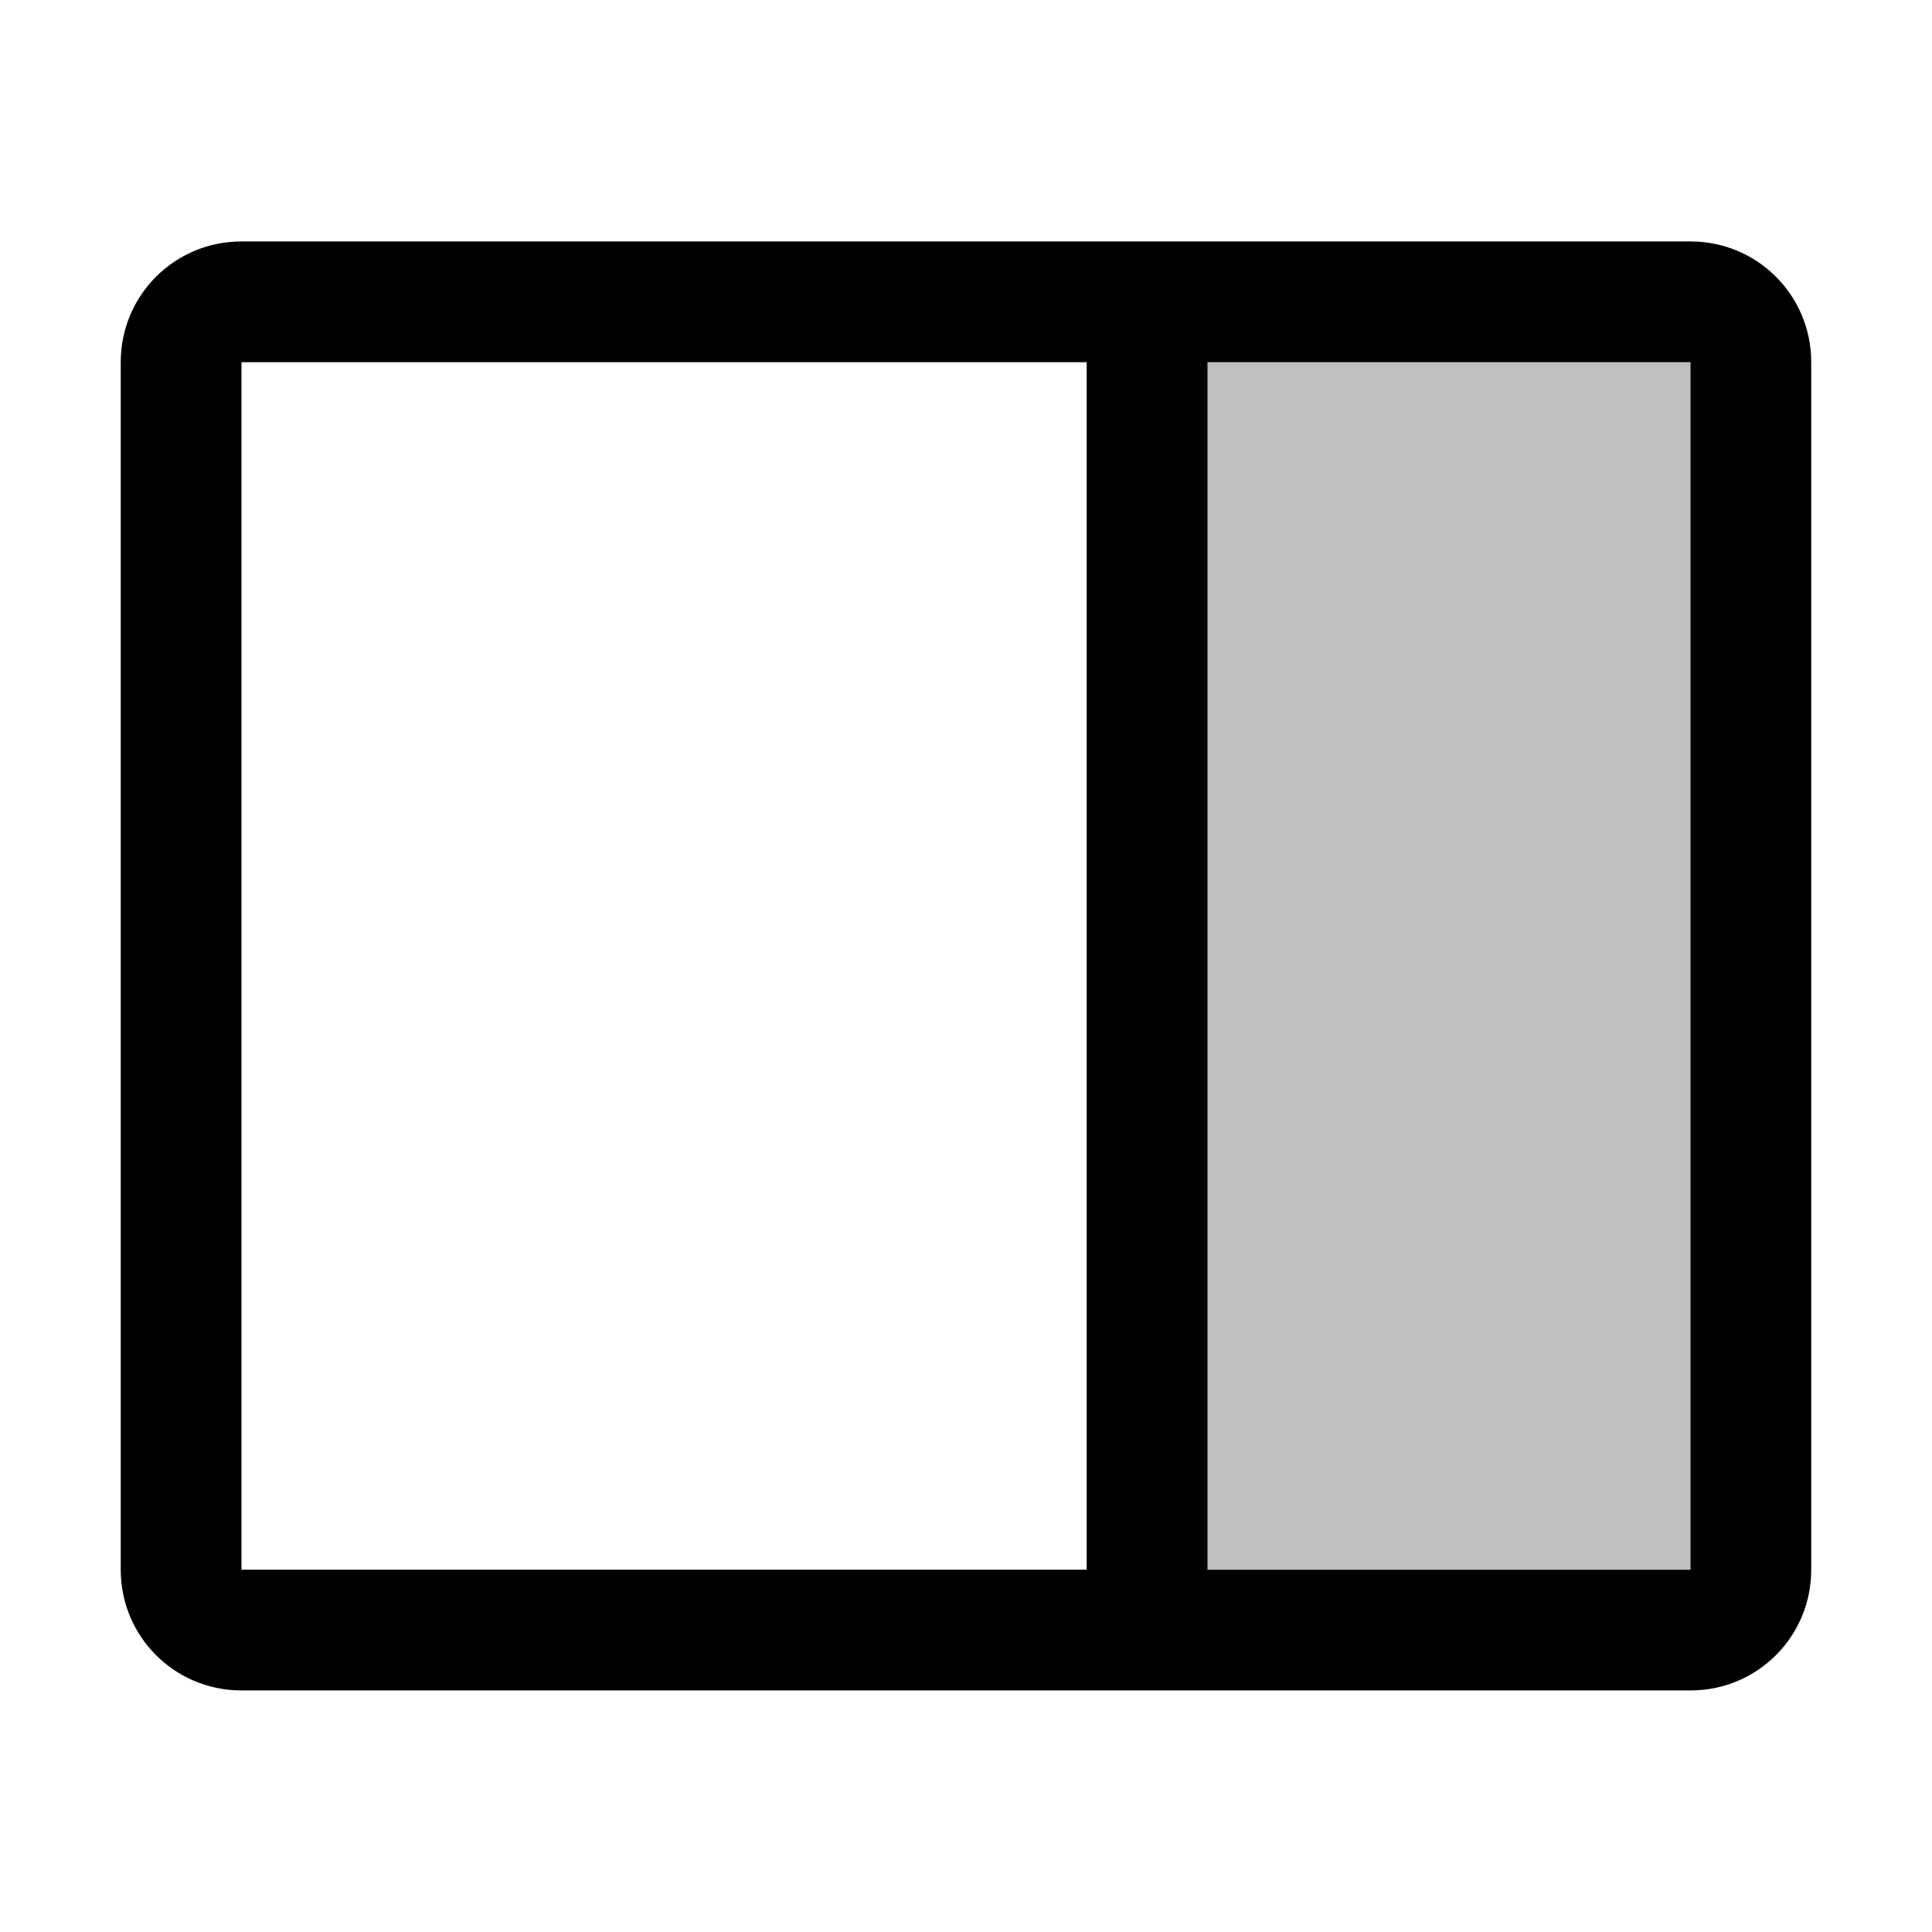
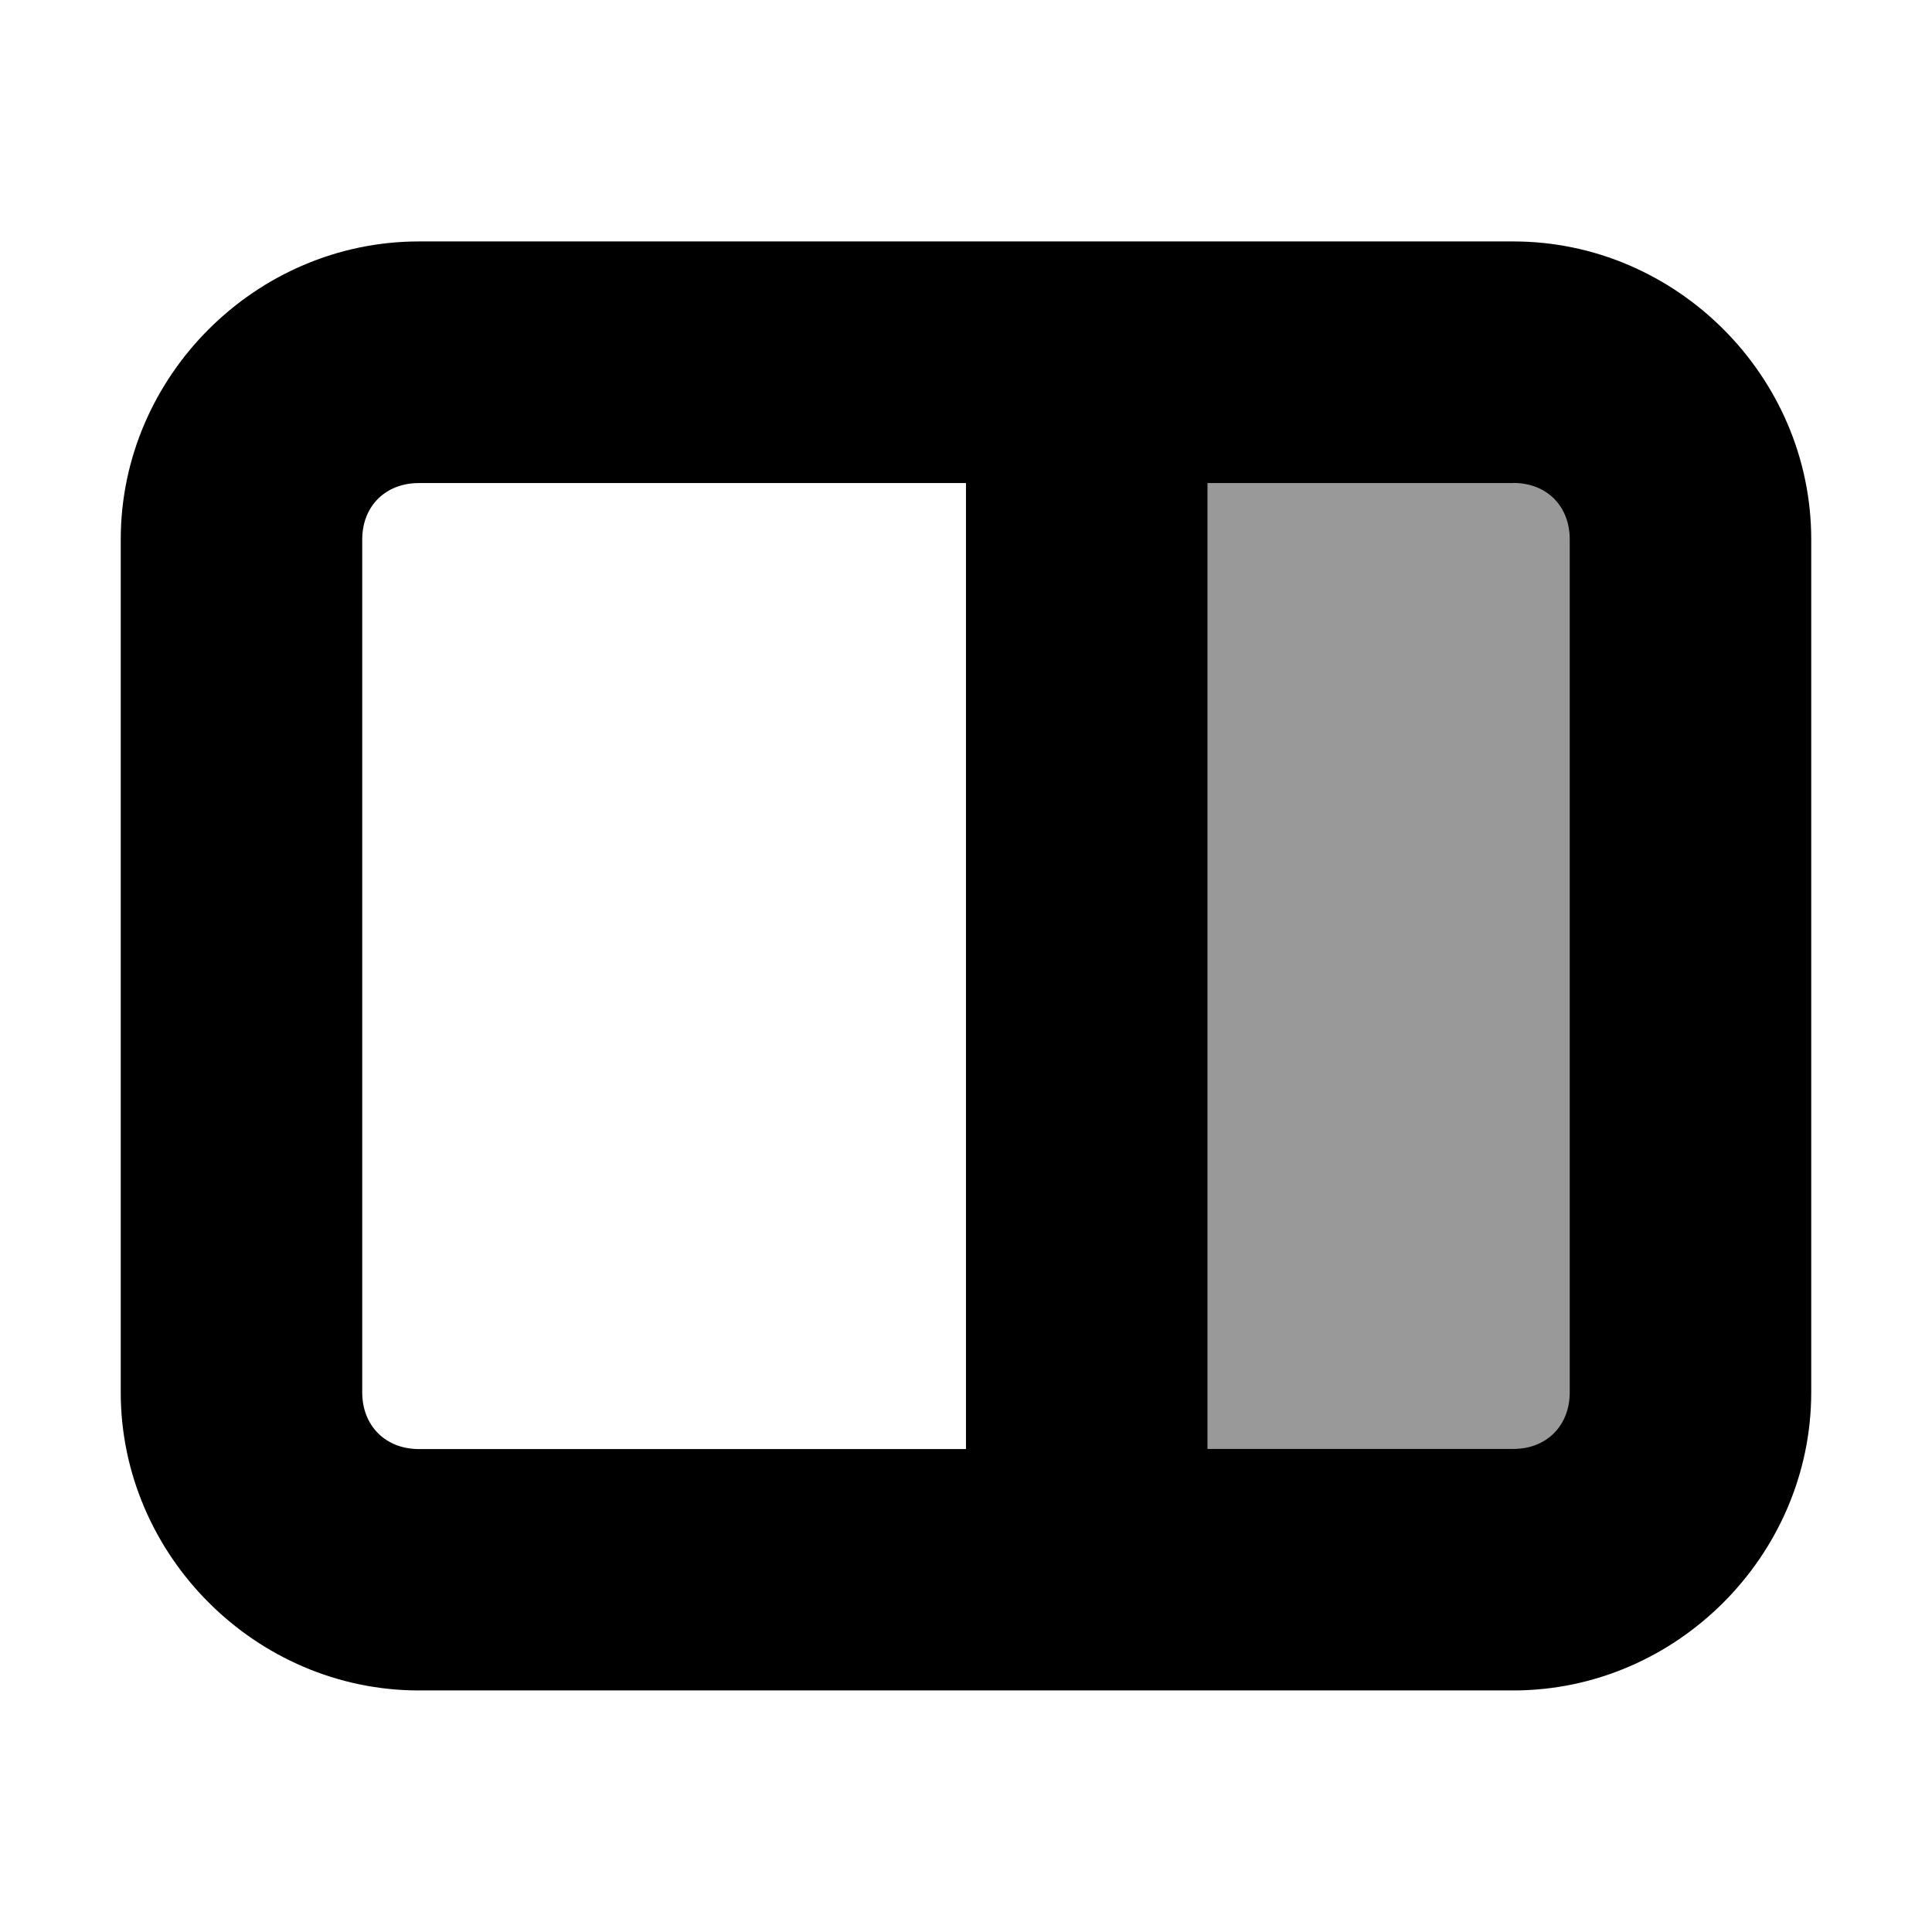
<svg xmlns="http://www.w3.org/2000/svg" xmlns:xlink="http://www.w3.org/1999/xlink" width="16" height="16" id="svg2" version="1.1">
  <defs id="defs4">
    <linearGradient id="linearGradient5306">
      <stop style="stop-color:#ffffff;stop-opacity:0.099;" offset="0" id="stop5308" />
      <stop style="stop-color:#ffffff;stop-opacity:0;" offset="1" id="stop5310" />
    </linearGradient>
    <linearGradient id="linearGradient5290">
      <stop style="stop-color:#00ffff;stop-opacity:0.098;" offset="0" id="stop5292" />
      <stop id="stop6740" offset="0.5" style="stop-color:#00ff7f;stop-opacity:0.047;" />
      <stop style="stop-color:#00ff00;stop-opacity:0;" offset="1" id="stop5294" />
    </linearGradient>
    <linearGradient id="linearGradient5188">
      <stop style="stop-color:#64b5f6;stop-opacity:0.247;" offset="0" id="stop5198" />
      <stop style="stop-color:#64b5f6;stop-opacity:0;" offset="1" id="stop5192" />
    </linearGradient>
    <linearGradient id="linearGradient3975">
      <stop style="stop-color:#ff5555;stop-opacity:1;" offset="0" id="stop3977" />
    </linearGradient>
    <linearGradient id="linearGradient3969">
      <stop style="stop-color:#87cdde;stop-opacity:1;" offset="0" id="stop3971" />
    </linearGradient>
    <filter id="filter3945" x="0" y="6" width="1.2" style="color-interpolation-filters:sRGB">
      <feDiffuseLighting id="feDiffuseLighting3947" lighting-color="#fdfdfd" surfaceScale="121.495" diffuseConstant="28.448" />
    </filter>
    <filter id="filter3979" style="color-interpolation-filters:sRGB">
      <feFlood flood-opacity="0.2" flood-color="rgb(0,0,0)" result="flood" id="feFlood3981" />
      <feComposite in="flood" in2="SourceGraphic" operator="in" result="composite1" id="feComposite3983" />
      <feGaussianBlur stdDeviation="6" result="blur" id="feGaussianBlur3985" />
      <feOffset dx="0" dy="6" result="offset" id="feOffset3987" />
      <feComposite in="SourceGraphic" in2="offset" operator="over" result="fbSourceGraphic" id="feComposite3989" />
      <feColorMatrix result="fbSourceGraphicAlpha" in="fbSourceGraphic" values="0 0 0 -1 0 0 0 0 -1 0 0 0 0 -1 0 0 0 0 1 0" id="feColorMatrix3991" />
      <feFlood id="feFlood3993" flood-opacity="0.2" flood-color="rgb(0,0,0)" result="flood" in="fbSourceGraphic" />
      <feComposite id="feComposite3995" in2="fbSourceGraphic" in="flood" operator="in" result="composite1" />
      <feGaussianBlur id="feGaussianBlur3997" stdDeviation="6" result="blur" />
      <feOffset id="feOffset3999" dx="0" dy="6" result="offset" />
      <feComposite id="feComposite4001" in2="offset" in="fbSourceGraphic" operator="over" result="composite2" />
    </filter>
    <filter style="color-interpolation-filters:sRGB" id="filter3876">
      <feFlood flood-opacity="0.2" flood-color="rgb(0,0,0)" result="flood" id="feFlood3878" />
      <feComposite in="flood" in2="SourceGraphic" operator="in" result="composite1" id="feComposite3880" />
      <feGaussianBlur stdDeviation="6" result="blur" id="feGaussianBlur3882" />
      <feOffset dx="0" dy="6" result="offset" id="feOffset3884" />
      <feComposite in="SourceGraphic" in2="offset" operator="over" result="fbSourceGraphic" id="feComposite3886" />
      <feColorMatrix result="fbSourceGraphicAlpha" in="fbSourceGraphic" values="0 0 0 -1 0 0 0 0 -1 0 0 0 0 -1 0 0 0 0 1 0" id="feColorMatrix3888" />
      <feFlood id="feFlood3890" flood-opacity="0.397" flood-color="rgb(0,0,0)" result="flood" in="fbSourceGraphic" />
      <feComposite id="feComposite3892" in2="fbSourceGraphic" in="flood" operator="in" result="composite1" />
      <feGaussianBlur id="feGaussianBlur3894" stdDeviation="19.2" result="blur" />
      <feOffset id="feOffset3896" dx="0" dy="6" result="offset" />
      <feComposite id="feComposite3898" in2="offset" in="fbSourceGraphic" operator="over" result="fbSourceGraphic" />
      <feColorMatrix result="fbSourceGraphicAlpha" in="fbSourceGraphic" values="0 0 0 -1 0 0 0 0 -1 0 0 0 0 -1 0 0 0 0 1 0" id="feColorMatrix3900" />
      <feFlood id="feFlood3902" flood-opacity="0.8" flood-color="rgb(0,0,0)" result="flood" in="fbSourceGraphic" />
      <feComposite id="feComposite3904" in2="fbSourceGraphic" in="flood" operator="in" result="composite1" />
      <feGaussianBlur id="feGaussianBlur3906" stdDeviation="19.2" result="blur" />
      <feOffset id="feOffset3908" dx="0" dy="6" result="offset" />
      <feComposite id="feComposite3910" in2="offset" in="fbSourceGraphic" operator="over" result="fbSourceGraphic" />
      <feColorMatrix result="fbSourceGraphicAlpha" in="fbSourceGraphic" values="0 0 0 -1 0 0 0 0 -1 0 0 0 0 -1 0 0 0 0 1 0" id="feColorMatrix3912" />
      <feFlood id="feFlood3914" flood-opacity="0.8" flood-color="rgb(0,0,0)" result="flood" in="fbSourceGraphic" />
      <feComposite id="feComposite3916" in2="fbSourceGraphic" in="flood" operator="in" result="composite1" />
      <feGaussianBlur id="feGaussianBlur3918" stdDeviation="26.1" result="blur" />
      <feOffset id="feOffset3920" dx="0" dy="6" result="offset" />
      <feComposite id="feComposite3922" in2="offset" in="fbSourceGraphic" operator="over" result="fbSourceGraphic" />
      <feColorMatrix result="fbSourceGraphicAlpha" in="fbSourceGraphic" values="0 0 0 -1 0 0 0 0 -1 0 0 0 0 -1 0 0 0 0 1 0" id="feColorMatrix3924" />
      <feFlood id="feFlood3926" flood-opacity="0.8" flood-color="rgb(0,0,0)" result="flood" in="fbSourceGraphic" />
      <feComposite id="feComposite3928" in2="fbSourceGraphic" in="flood" operator="in" result="composite1" />
      <feGaussianBlur id="feGaussianBlur3930" stdDeviation="35.7" result="blur" />
      <feOffset id="feOffset3932" dx="0" dy="6" result="offset" />
      <feComposite id="feComposite3934" in2="offset" in="fbSourceGraphic" operator="over" result="fbSourceGraphic" />
      <feColorMatrix result="fbSourceGraphicAlpha" in="fbSourceGraphic" values="0 0 0 -1 0 0 0 0 -1 0 0 0 0 -1 0 0 0 0 1 0" id="feColorMatrix3936" />
      <feFlood id="feFlood3938" flood-opacity="0.8" flood-color="rgb(0,0,0)" result="flood" in="fbSourceGraphic" />
      <feComposite id="feComposite3940" in2="fbSourceGraphic" in="flood" operator="in" result="composite1" />
      <feGaussianBlur id="feGaussianBlur3942" stdDeviation="6" result="blur" />
      <feOffset id="feOffset3944" dx="0" dy="6" result="offset" />
      <feComposite id="feComposite3946" in2="offset" in="fbSourceGraphic" operator="over" result="fbSourceGraphic" />
      <feColorMatrix result="fbSourceGraphicAlpha" in="fbSourceGraphic" values="0 0 0 -1 0 0 0 0 -1 0 0 0 0 -1 0 0 0 0 1 0" id="feColorMatrix3948" />
      <feFlood id="feFlood3950" flood-opacity="0.8" flood-color="rgb(0,0,0)" result="flood" in="fbSourceGraphic" />
      <feComposite id="feComposite3952" in2="fbSourceGraphic" in="flood" operator="in" result="composite1" />
      <feGaussianBlur id="feGaussianBlur3954" stdDeviation="21.7" result="blur" />
      <feOffset id="feOffset3956" dx="0" dy="6" result="offset" />
      <feComposite id="feComposite3958" in2="offset" in="fbSourceGraphic" operator="over" result="fbSourceGraphic" />
      <feColorMatrix result="fbSourceGraphicAlpha" in="fbSourceGraphic" values="0 0 0 -1 0 0 0 0 -1 0 0 0 0 -1 0 0 0 0 1 0" id="feColorMatrix3960" />
      <feFlood id="feFlood3962" flood-opacity="0.8" flood-color="rgb(0,0,0)" result="flood" in="fbSourceGraphic" />
      <feComposite id="feComposite3964" in2="fbSourceGraphic" in="flood" operator="in" result="composite1" />
      <feGaussianBlur id="feGaussianBlur3966" stdDeviation="21.7" result="blur" />
      <feOffset id="feOffset3968" dx="0" dy="1.9" result="offset" />
      <feComposite id="feComposite3970" in2="offset" in="fbSourceGraphic" operator="over" result="fbSourceGraphic" />
      <feColorMatrix result="fbSourceGraphicAlpha" in="fbSourceGraphic" values="0 0 0 -1 0 0 0 0 -1 0 0 0 0 -1 0 0 0 0 1 0" id="feColorMatrix3972" />
      <feFlood id="feFlood3974" flood-opacity="0.8" flood-color="rgb(0,0,0)" result="flood" in="fbSourceGraphic" />
      <feComposite id="feComposite3976" in2="fbSourceGraphic" in="flood" operator="in" result="composite1" />
      <feGaussianBlur id="feGaussianBlur3978" stdDeviation="21.7" result="blur" />
      <feOffset id="feOffset3980" dx="3.6" dy="1.9" result="offset" />
      <feComposite id="feComposite3982" in2="offset" in="fbSourceGraphic" operator="over" result="fbSourceGraphic" />
      <feColorMatrix result="fbSourceGraphicAlpha" in="fbSourceGraphic" values="0 0 0 -1 0 0 0 0 -1 0 0 0 0 -1 0 0 0 0 1 0" id="feColorMatrix3984" />
      <feFlood id="feFlood3986" flood-opacity="0.8" flood-color="rgb(0,0,0)" result="flood" in="fbSourceGraphic" />
      <feComposite id="feComposite3988" in2="fbSourceGraphic" in="flood" operator="in" result="composite1" />
      <feGaussianBlur id="feGaussianBlur3990" stdDeviation="21.7" result="blur" />
      <feOffset id="feOffset3992" dx="9.6" dy="1.9" result="offset" />
      <feComposite id="feComposite3994" in2="offset" in="fbSourceGraphic" operator="over" result="fbSourceGraphic" />
      <feColorMatrix result="fbSourceGraphicAlpha" in="fbSourceGraphic" values="0 0 0 -1 0 0 0 0 -1 0 0 0 0 -1 0 0 0 0 1 0" id="feColorMatrix3996" />
      <feFlood id="feFlood3998" flood-opacity="0.8" flood-color="rgb(0,0,0)" result="flood" in="fbSourceGraphic" />
      <feComposite id="feComposite4000" in2="fbSourceGraphic" in="flood" operator="in" result="composite1" />
      <feGaussianBlur id="feGaussianBlur4002" stdDeviation="21.7" result="blur" />
      <feOffset id="feOffset4004" dx="1.2" dy="1.9" result="offset" />
      <feComposite id="feComposite4006" in2="offset" in="fbSourceGraphic" operator="over" result="fbSourceGraphic" />
      <feColorMatrix result="fbSourceGraphicAlpha" in="fbSourceGraphic" values="0 0 0 -1 0 0 0 0 -1 0 0 0 0 -1 0 0 0 0 1 0" id="feColorMatrix4008" />
      <feFlood id="feFlood4010" flood-opacity="0.8" flood-color="rgb(0,0,0)" result="flood" in="fbSourceGraphic" />
      <feComposite id="feComposite4012" in2="fbSourceGraphic" in="flood" operator="in" result="composite1" />
      <feGaussianBlur id="feGaussianBlur4014" stdDeviation="21.7" result="blur" />
      <feOffset id="feOffset4016" dx="-1.4" dy="1.9" result="offset" />
      <feComposite id="feComposite4018" in2="offset" in="fbSourceGraphic" operator="over" result="fbSourceGraphic" />
      <feColorMatrix result="fbSourceGraphicAlpha" in="fbSourceGraphic" values="0 0 0 -1 0 0 0 0 -1 0 0 0 0 -1 0 0 0 0 1 0" id="feColorMatrix4020" />
      <feFlood id="feFlood4022" flood-opacity="0.8" flood-color="rgb(0,0,0)" result="flood" in="fbSourceGraphic" />
      <feComposite id="feComposite4024" in2="fbSourceGraphic" in="flood" operator="in" result="composite1" />
      <feGaussianBlur id="feGaussianBlur4026" stdDeviation="21.7" result="blur" />
      <feOffset id="feOffset4028" dx="0.3" dy="1.9" result="offset" />
      <feComposite id="feComposite4030" in2="offset" in="fbSourceGraphic" operator="over" result="fbSourceGraphic" />
      <feColorMatrix result="fbSourceGraphicAlpha" in="fbSourceGraphic" values="0 0 0 -1 0 0 0 0 -1 0 0 0 0 -1 0 0 0 0 1 0" id="feColorMatrix4032" />
      <feFlood id="feFlood4034" flood-opacity="0.8" flood-color="rgb(0,0,0)" result="flood" in="fbSourceGraphic" />
      <feComposite id="feComposite4036" in2="fbSourceGraphic" in="flood" operator="in" result="composite1" />
      <feGaussianBlur id="feGaussianBlur4038" stdDeviation="21.7" result="blur" />
      <feOffset id="feOffset4040" dx="-8.04912e-16" dy="1.9" result="offset" />
      <feComposite id="feComposite4042" in2="offset" in="fbSourceGraphic" operator="over" result="fbSourceGraphic" />
      <feColorMatrix result="fbSourceGraphicAlpha" in="fbSourceGraphic" values="0 0 0 -1 0 0 0 0 -1 0 0 0 0 -1 0 0 0 0 1 0" id="feColorMatrix4044" />
      <feFlood id="feFlood4046" flood-opacity="0.8" flood-color="rgb(0,0,0)" result="flood" in="fbSourceGraphic" />
      <feComposite id="feComposite4048" in2="fbSourceGraphic" in="flood" operator="in" result="composite1" />
      <feGaussianBlur id="feGaussianBlur4050" stdDeviation="21.7" result="blur" />
      <feOffset id="feOffset4052" dx="-8.04912e-16" dy="3.6" result="offset" />
      <feComposite id="feComposite4054" in2="offset" in="fbSourceGraphic" operator="over" result="fbSourceGraphic" />
      <feColorMatrix result="fbSourceGraphicAlpha" in="fbSourceGraphic" values="0 0 0 -1 0 0 0 0 -1 0 0 0 0 -1 0 0 0 0 1 0" id="feColorMatrix4056" />
      <feFlood id="feFlood4058" flood-opacity="0.8" flood-color="rgb(0,0,0)" result="flood" in="fbSourceGraphic" />
      <feComposite id="feComposite4060" in2="fbSourceGraphic" in="flood" operator="in" result="composite1" />
      <feGaussianBlur id="feGaussianBlur4062" stdDeviation="6" result="blur" />
      <feOffset id="feOffset4064" dx="-8.04912e-16" dy="3.6" result="offset" />
      <feComposite id="feComposite4066" in2="offset" in="fbSourceGraphic" operator="over" result="fbSourceGraphic" />
      <feColorMatrix result="fbSourceGraphicAlpha" in="fbSourceGraphic" values="0 0 0 -1 0 0 0 0 -1 0 0 0 0 -1 0 0 0 0 1 0" id="feColorMatrix4080" />
      <feFlood id="feFlood4082" flood-opacity="0.8" flood-color="rgb(0,0,0)" result="flood" in="fbSourceGraphic" />
      <feComposite id="feComposite4084" in2="fbSourceGraphic" in="flood" operator="in" result="composite1" />
      <feGaussianBlur id="feGaussianBlur4086" stdDeviation="6" result="blur" />
      <feOffset id="feOffset4088" dx="-8.04912e-16" dy="3.6" result="offset" />
      <feComposite id="feComposite4090" in2="offset" in="fbSourceGraphic" operator="over" result="fbSourceGraphic" />
      <feColorMatrix result="fbSourceGraphicAlpha" in="fbSourceGraphic" values="0 0 0 -1 0 0 0 0 -1 0 0 0 0 -1 0 0 0 0 1 0" id="feColorMatrix4092" />
      <feFlood id="feFlood4094" flood-opacity="0.8" flood-color="rgb(0,0,0)" result="flood" in="fbSourceGraphic" />
      <feComposite id="feComposite4096" in2="fbSourceGraphic" in="flood" operator="in" result="composite1" />
      <feGaussianBlur id="feGaussianBlur4098" stdDeviation="6" result="blur" />
      <feOffset id="feOffset4100" dx="-8.04912e-16" dy="7.7" result="offset" />
      <feComposite id="feComposite4102" in2="offset" in="fbSourceGraphic" operator="over" result="fbSourceGraphic" />
      <feColorMatrix result="fbSourceGraphicAlpha" in="fbSourceGraphic" values="0 0 0 -1 0 0 0 0 -1 0 0 0 0 -1 0 0 0 0 1 0" id="feColorMatrix4104" />
      <feFlood id="feFlood4106" flood-opacity="0.8" flood-color="rgb(0,0,0)" result="flood" in="fbSourceGraphic" />
      <feComposite id="feComposite4108" in2="fbSourceGraphic" in="flood" operator="in" result="composite1" />
      <feGaussianBlur id="feGaussianBlur4110" stdDeviation="6" result="blur" />
      <feOffset id="feOffset4112" dx="-8.04912e-16" dy="11.6" result="offset" />
      <feComposite id="feComposite4114" in2="offset" in="fbSourceGraphic" operator="over" result="fbSourceGraphic" />
      <feColorMatrix result="fbSourceGraphicAlpha" in="fbSourceGraphic" values="0 0 0 -1 0 0 0 0 -1 0 0 0 0 -1 0 0 0 0 1 0" id="feColorMatrix4116" />
      <feFlood id="feFlood4118" flood-opacity="0.5" flood-color="rgb(0,0,0)" result="flood" in="fbSourceGraphic" />
      <feComposite id="feComposite4120" in2="fbSourceGraphic" in="flood" operator="in" result="composite1" />
      <feGaussianBlur id="feGaussianBlur4122" stdDeviation="6" result="blur" />
      <feOffset id="feOffset4124" dx="-8.04912e-16" dy="11.6" result="offset" />
      <feComposite id="feComposite4126" in2="offset" in="fbSourceGraphic" operator="over" result="fbSourceGraphic" />
      <feColorMatrix result="fbSourceGraphicAlpha" in="fbSourceGraphic" values="0 0 0 -1 0 0 0 0 -1 0 0 0 0 -1 0 0 0 0 1 0" id="feColorMatrix4128" />
      <feFlood id="feFlood4130" flood-opacity="0.3" flood-color="rgb(0,0,0)" result="flood" in="fbSourceGraphic" />
      <feComposite id="feComposite4132" in2="fbSourceGraphic" in="flood" operator="in" result="composite1" />
      <feGaussianBlur id="feGaussianBlur4134" stdDeviation="6" result="blur" />
      <feOffset id="feOffset4136" dx="-8.04912e-16" dy="11.6" result="offset" />
      <feComposite id="feComposite4138" in2="offset" in="fbSourceGraphic" operator="over" result="fbSourceGraphic" />
      <feColorMatrix result="fbSourceGraphicAlpha" in="fbSourceGraphic" values="0 0 0 -1 0 0 0 0 -1 0 0 0 0 -1 0 0 0 0 1 0" id="feColorMatrix4140" />
      <feFlood id="feFlood4142" flood-opacity="0.2" flood-color="rgb(0,0,0)" result="flood" in="fbSourceGraphic" />
      <feComposite id="feComposite4144" in2="fbSourceGraphic" in="flood" operator="in" result="composite1" />
      <feGaussianBlur id="feGaussianBlur4146" stdDeviation="6" result="blur" />
      <feOffset id="feOffset4148" dx="-8.04912e-16" dy="11.6" result="offset" />
      <feComposite id="feComposite4150" in2="offset" in="fbSourceGraphic" operator="over" result="fbSourceGraphic" />
      <feColorMatrix result="fbSourceGraphicAlpha" in="fbSourceGraphic" values="0 0 0 -1 0 0 0 0 -1 0 0 0 0 -1 0 0 0 0 1 0" id="feColorMatrix4152" />
      <feFlood id="feFlood4154" flood-opacity="0.2" flood-color="rgb(0,0,0)" result="flood" in="fbSourceGraphic" />
      <feComposite id="feComposite4156" in2="fbSourceGraphic" in="flood" operator="in" result="composite1" />
      <feGaussianBlur id="feGaussianBlur4158" stdDeviation="6" result="blur" />
      <feOffset id="feOffset4160" dx="-8.04912e-16" dy="11.6" result="offset" />
      <feComposite id="feComposite4162" in2="offset" in="fbSourceGraphic" operator="over" result="fbSourceGraphic" />
      <feColorMatrix result="fbSourceGraphicAlpha" in="fbSourceGraphic" values="0 0 0 -1 0 0 0 0 -1 0 0 0 0 -1 0 0 0 0 1 0" id="feColorMatrix4164" />
      <feFlood id="feFlood4166" flood-opacity="0.2" flood-color="rgb(0,0,0)" result="flood" in="fbSourceGraphic" />
      <feComposite id="feComposite4168" in2="fbSourceGraphic" in="flood" operator="in" result="composite1" />
      <feGaussianBlur id="feGaussianBlur4170" stdDeviation="6" result="blur" />
      <feOffset id="feOffset4172" dx="-8.04912e-16" dy="6" result="offset" />
      <feComposite id="feComposite4174" in2="offset" in="fbSourceGraphic" operator="over" result="composite2" />
    </filter>
    <filter id="filter4522" style="color-interpolation-filters:sRGB">
      <feGaussianBlur stdDeviation="3" id="feGaussianBlur4524" />
      <feColorMatrix result="fbSourceGraphic" values="1 0 0 0 0 0 1 0 0 0 0 0 1 0 0 0 0 0 6 -2.5 " id="feColorMatrix4526" />
    </filter>
    <filter id="filter4576" style="color-interpolation-filters:sRGB">
      <feGaussianBlur stdDeviation="3" id="feGaussianBlur4578" />
      <feColorMatrix result="fbSourceGraphic" values="1 0 0 0 0 0 1 0 0 0 0 0 1 0 0 0 0 0 6 -2.5 " id="feColorMatrix4580" />
    </filter>
    <filter id="filter4576-0" style="color-interpolation-filters:sRGB">
      <feGaussianBlur stdDeviation="3" id="feGaussianBlur4578-8" />
      <feColorMatrix result="fbSourceGraphic" values="1 0 0 0 0 0 1 0 0 0 0 0 1 0 0 0 0 0 6 -2.5 " id="feColorMatrix4580-0" />
    </filter>
    <filter id="filter4576-0-0" style="color-interpolation-filters:sRGB">
      <feGaussianBlur stdDeviation="3" id="feGaussianBlur4578-8-5" />
      <feColorMatrix result="fbSourceGraphic" values="1 0 0 0 0 0 1 0 0 0 0 0 1 0 0 0 0 0 6 -2.5 " id="feColorMatrix4580-0-2" />
    </filter>
    <filter id="filter4576-0-0-4" style="color-interpolation-filters:sRGB">
      <feGaussianBlur stdDeviation="3" id="feGaussianBlur4578-8-5-2" />
      <feColorMatrix result="fbSourceGraphic" values="1 0 0 0 0 0 1 0 0 0 0 0 1 0 0 0 0 0 6 -2.5 " id="feColorMatrix4580-0-2-7" />
    </filter>
    <radialGradient xlink:href="#linearGradient5306" id="radialGradient5296" cx="9" cy="1032.112" fx="9" fy="1032.112" r="10.125" gradientUnits="userSpaceOnUse" gradientTransform="matrix(1.944444,0,0,1.944447,-13.5625,-977.5881)" />
    <linearGradient xlink:href="#linearGradient5306" id="linearGradient5312" x1="-15.75" y1="1029.3" x2="23.625" y2="1029.3" gradientUnits="userSpaceOnUse" />
    <linearGradient id="linearGradient3783-1">
      <stop id="stop3785-2" offset="0" style="stop-color:#1e94d3;stop-opacity:1;" />
      <stop style="stop-color:#1e94d3;stop-opacity:1;" offset="1" id="stop3803-6" />
    </linearGradient>
    <linearGradient gradientUnits="userSpaceOnUse" y2="50" x2="30" y1="90" x1="-10" id="linearGradient3827-7" xlink:href="#linearGradient3783-1" />
    <linearGradient gradientUnits="userSpaceOnUse" y2="50" x2="30" y1="90" x1="-10" id="linearGradient3827" xlink:href="#linearGradient3783" />
    <linearGradient id="linearGradient3783">
      <stop id="stop3785" offset="0" style="stop-color:#1e94d3;stop-opacity:1;" />
      <stop style="stop-color:#1e94d3;stop-opacity:1;" offset="1" id="stop3803" />
    </linearGradient>
    <linearGradient id="linearGradient3821">
      <stop id="stop3823" offset="0" style="stop-color:#37aee2;stop-opacity:1;" />
      <stop id="stop3825" offset="1" style="stop-color:#1e96c8;stop-opacity:1;" />
    </linearGradient>
    <linearGradient id="linearGradient3829">
      <stop style="stop-color:#1f96d4;stop-opacity:1;" offset="0" id="stop3831" />
      <stop style="stop-color:#37aee2;stop-opacity:1;" offset="1" id="stop3833" />
    </linearGradient>
    <linearGradient id="linearGradient3877">
      <stop id="stop3879" offset="0" style="stop-color:#eff7fc;stop-opacity:1;" />
      <stop id="stop3881" offset="1" style="stop-color:#ffffff;stop-opacity:1;" />
    </linearGradient>
    <linearGradient id="linearGradient3689">
      <stop id="stop3691" offset="0" style="stop-color:#f68000;stop-opacity:1;" />
      <stop id="stop3693" offset="1" style="stop-color:#fd9800;stop-opacity:1;" />
    </linearGradient>
    <linearGradient id="linearGradient3675">
      <stop id="stop3677" offset="0" style="stop-color:#ffb900;stop-opacity:1;" />
      <stop id="stop3679" offset="1" style="stop-color:#ffd76b;stop-opacity:1;" />
    </linearGradient>
    <linearGradient y2="463.262" x2="412.23" y1="461.921" x1="-113.893" gradientUnits="userSpaceOnUse" id="linearGradient3840" xlink:href="#linearGradient3675" />
    <linearGradient id="linearGradient3634">
      <stop style="stop-color:#7a8288;stop-opacity:1;" offset="0" id="stop3636" />
      <stop id="stop3638" offset="0.076" style="stop-color:#9fa3a7;stop-opacity:1;" />
      <stop style="stop-color:#7d858b;stop-opacity:1;" offset="1" id="stop3640" />
    </linearGradient>
    <linearGradient y2="12.703" x2="151.346" y1="-0.642" x1="107.209" gradientTransform="matrix(0.2822222,0,0,0.2822222,-0.1398399,-0.01181449)" gradientUnits="userSpaceOnUse" id="linearGradient3838" xlink:href="#linearGradient3634" />
    <linearGradient id="linearGradient3712">
      <stop id="stop3714" offset="0" style="stop-color:#a1abb2;stop-opacity:1;" />
      <stop style="stop-color:#eaeced;stop-opacity:1;" offset="0.148" id="stop3720" />
      <stop id="stop3716" offset="1" style="stop-color:#c6ccd0;stop-opacity:1;" />
    </linearGradient>
    <linearGradient y2="27.389" x2="164.759" y1="12.641" x1="104.886" gradientUnits="userSpaceOnUse" id="linearGradient3836" xlink:href="#linearGradient3712" />
    <linearGradient id="linearGradient3702">
      <stop id="stop3704" offset="0" style="stop-color:#7a8288;stop-opacity:1;" />
      <stop style="stop-color:#9fa3a7;stop-opacity:1;" offset="0.529" id="stop3710" />
      <stop id="stop3706" offset="1" style="stop-color:#7d858b;stop-opacity:1;" />
    </linearGradient>
    <linearGradient y2="268.415" x2="334.031" y1="252.484" x1="18.875" gradientUnits="userSpaceOnUse" id="linearGradient3834" xlink:href="#linearGradient3702" />
    <linearGradient id="linearGradient3626">
      <stop style="stop-color:#a1abb2;stop-opacity:1;" offset="0" id="stop3628" />
      <stop id="stop3630" offset="0.083" style="stop-color:#eaeced;stop-opacity:1;" />
      <stop style="stop-color:#c6ccd0;stop-opacity:1;" offset="1" id="stop3632" />
    </linearGradient>
    <linearGradient y2="290.7" x2="278.432" y1="228.6" x1="44.104" gradientUnits="userSpaceOnUse" id="linearGradient3832" xlink:href="#linearGradient3626" />
    <linearGradient id="linearGradient3646">
      <stop id="stop3648" offset="0" style="stop-color:#f48200;stop-opacity:0;" />
      <stop style="stop-color:#f48200;stop-opacity:0.728;" offset="0.589" id="stop3654" />
      <stop id="stop3658" offset="0.816" style="stop-color:#cc5f00;stop-opacity:1;" />
      <stop id="stop3650" offset="1" style="stop-color:#a43d00;stop-opacity:1;" />
    </linearGradient>
    <linearGradient y2="55.356" x2="261.622" y1="70.105" x1="115.202" gradientUnits="userSpaceOnUse" id="linearGradient3830" xlink:href="#linearGradient3646" />
    <linearGradient id="linearGradient3668">
      <stop style="stop-color:#9b4400;stop-opacity:1;" offset="0" id="stop3670" />
      <stop style="stop-color:#e56300;stop-opacity:1;" offset="1" id="stop3672" />
    </linearGradient>
    <linearGradient y2="108.988" x2="93.522" y1="102.284" x1="64.751" gradientUnits="userSpaceOnUse" id="linearGradient3828" xlink:href="#linearGradient3668" />
    <linearGradient id="linearGradient3649">
      <stop id="stop3651" offset="0" style="stop-color:#e26400;stop-opacity:1;" />
      <stop id="stop3653" offset="1" style="stop-color:#ffb900;stop-opacity:1;" />
    </linearGradient>
    <linearGradient y2="125.316" x2="44.376" y1="100.342" x1="40.775" gradientTransform="matrix(1,0,0,1.020233,0,-1.423461)" gradientUnits="userSpaceOnUse" id="linearGradient3826" xlink:href="#linearGradient3649" />
    <linearGradient id="linearGradient3689-2">
      <stop id="stop3691-2" offset="0" style="stop-color:#f68000;stop-opacity:1;" />
      <stop id="stop3693-3" offset="1" style="stop-color:#fd9800;stop-opacity:1;" />
    </linearGradient>
    <linearGradient id="linearGradient3675-8">
      <stop id="stop3677-4" offset="0" style="stop-color:#ffb900;stop-opacity:1;" />
      <stop id="stop3679-7" offset="1" style="stop-color:#ffd76b;stop-opacity:1;" />
    </linearGradient>
    <linearGradient y2="463.262" x2="412.23" y1="461.921" x1="-113.893" gradientUnits="userSpaceOnUse" id="linearGradient3840-4" xlink:href="#linearGradient3675-8" />
    <linearGradient id="linearGradient3634-7">
      <stop style="stop-color:#7a8288;stop-opacity:1;" offset="0" id="stop3636-4" />
      <stop id="stop3638-6" offset="0.076" style="stop-color:#9fa3a7;stop-opacity:1;" />
      <stop style="stop-color:#7d858b;stop-opacity:1;" offset="1" id="stop3640-9" />
    </linearGradient>
    <linearGradient y2="12.703" x2="151.346" y1="-0.642" x1="107.209" gradientTransform="matrix(0.2822222,0,0,0.2822222,-0.1398399,-0.01181449)" gradientUnits="userSpaceOnUse" id="linearGradient3838-1" xlink:href="#linearGradient3634-7" />
    <linearGradient id="linearGradient3712-7">
      <stop id="stop3714-7" offset="0" style="stop-color:#a1abb2;stop-opacity:1;" />
      <stop style="stop-color:#eaeced;stop-opacity:1;" offset="0.148" id="stop3720-2" />
      <stop id="stop3716-3" offset="1" style="stop-color:#c6ccd0;stop-opacity:1;" />
    </linearGradient>
    <linearGradient y2="27.389" x2="164.759" y1="12.641" x1="104.886" gradientUnits="userSpaceOnUse" id="linearGradient3836-7" xlink:href="#linearGradient3712-7" />
    <linearGradient id="linearGradient3702-3">
      <stop id="stop3704-5" offset="0" style="stop-color:#7a8288;stop-opacity:1;" />
      <stop style="stop-color:#9fa3a7;stop-opacity:1;" offset="0.529" id="stop3710-4" />
      <stop id="stop3706-4" offset="1" style="stop-color:#7d858b;stop-opacity:1;" />
    </linearGradient>
    <linearGradient y2="268.415" x2="334.031" y1="252.484" x1="18.875" gradientUnits="userSpaceOnUse" id="linearGradient3834-9" xlink:href="#linearGradient3702-3" />
    <linearGradient id="linearGradient3626-6">
      <stop style="stop-color:#a1abb2;stop-opacity:1;" offset="0" id="stop3628-0" />
      <stop id="stop3630-5" offset="0.083" style="stop-color:#eaeced;stop-opacity:1;" />
      <stop style="stop-color:#c6ccd0;stop-opacity:1;" offset="1" id="stop3632-7" />
    </linearGradient>
    <linearGradient y2="290.7" x2="278.432" y1="228.6" x1="44.104" gradientUnits="userSpaceOnUse" id="linearGradient3832-3" xlink:href="#linearGradient3626-6" />
    <linearGradient id="linearGradient3646-6">
      <stop id="stop3648-6" offset="0" style="stop-color:#f48200;stop-opacity:0;" />
      <stop style="stop-color:#f48200;stop-opacity:0.728;" offset="0.589" id="stop3654-6" />
      <stop id="stop3658-4" offset="0.816" style="stop-color:#cc5f00;stop-opacity:1;" />
      <stop id="stop3650-0" offset="1" style="stop-color:#a43d00;stop-opacity:1;" />
    </linearGradient>
    <linearGradient y2="55.356" x2="261.622" y1="70.105" x1="115.202" gradientUnits="userSpaceOnUse" id="linearGradient3830-6" xlink:href="#linearGradient3646-6" />
    <linearGradient id="linearGradient3668-5">
      <stop style="stop-color:#9b4400;stop-opacity:1;" offset="0" id="stop3670-3" />
      <stop style="stop-color:#e56300;stop-opacity:1;" offset="1" id="stop3672-2" />
    </linearGradient>
    <linearGradient y2="108.988" x2="93.522" y1="102.284" x1="64.751" gradientUnits="userSpaceOnUse" id="linearGradient3828-1" xlink:href="#linearGradient3668-5" />
    <linearGradient id="linearGradient3649-3">
      <stop id="stop3651-9" offset="0" style="stop-color:#e26400;stop-opacity:1;" />
      <stop id="stop3653-7" offset="1" style="stop-color:#ffb900;stop-opacity:1;" />
    </linearGradient>
    <linearGradient y2="125.316" x2="44.376" y1="100.342" x1="40.775" gradientTransform="matrix(1,0,0,1.020233,0,-1.423461)" gradientUnits="userSpaceOnUse" id="linearGradient3826-1" xlink:href="#linearGradient3649-3" />
    <linearGradient id="linearGradient2460" y2="44.984" gradientUnits="userSpaceOnUse" x2="19.36" y1="21.031" x1="19.245">
      <stop id="stop3602" style="stop-color:#fafafa;stop-opacity:1;" offset="0" />
      <stop id="stop3604" style="stop-color:#f0f0f0;stop-opacity:1;" offset="1" />
    </linearGradient>
    <linearGradient xlink:href="#linearGradient2460" id="linearGradient3157" gradientUnits="userSpaceOnUse" gradientTransform="matrix(12.10256,0,0,12.10256,-34.46825,-46.18711)" x1="18.93" y1="6.295" x2="19.36" y2="36.644" />
    <linearGradient id="linearGradient5479-2">
      <stop id="stop5481-7" offset="0" style="stop-color:#be5300;stop-opacity:1;" />
      <stop style="stop-color:#f07300;stop-opacity:1" offset="0.763" id="stop5483-4" />
      <stop id="stop5485-2" offset="1" style="stop-color:#e67700;stop-opacity:1;" />
    </linearGradient>
    <linearGradient y2="134.644" x2="128.507" y1="101.118" x1="4.11" gradientTransform="matrix(1.235159,0,0,1.235159,262.2571,326.9873)" gradientUnits="userSpaceOnUse" id="linearGradient3900" xlink:href="#linearGradient5479-2" />
    <linearGradient id="linearGradient5479-6">
      <stop style="stop-color:#be5300;stop-opacity:1;" offset="0" id="stop5481-6" />
      <stop id="stop5483-0" offset="0.763" style="stop-color:#f07300;stop-opacity:1" />
      <stop style="stop-color:#e67700;stop-opacity:1;" offset="1" id="stop5485-5" />
    </linearGradient>
    <linearGradient xlink:href="#linearGradient5479-6" id="linearGradient5467-1" gradientUnits="userSpaceOnUse" gradientTransform="matrix(1.235159,0,0,1.235159,262.2571,326.9873)" x1="4.11" y1="101.118" x2="128.507" y2="134.644" />
    <linearGradient id="linearGradient5447">
      <stop id="stop5451" offset="0" style="stop-color:#e66e00;stop-opacity:1;" />
      <stop style="stop-color:#e67700;stop-opacity:1;" offset="1" id="stop5453" />
    </linearGradient>
    <linearGradient id="linearGradient5479">
      <stop style="stop-color:#be5300;stop-opacity:1;" offset="0" id="stop5481" />
      <stop id="stop5483" offset="0.763" style="stop-color:#f07300;stop-opacity:1" />
      <stop style="stop-color:#e67700;stop-opacity:1;" offset="1" id="stop5485" />
    </linearGradient>
    <linearGradient xlink:href="#linearGradient5479" id="linearGradient5467" gradientUnits="userSpaceOnUse" gradientTransform="matrix(1.235159,0,0,1.235159,262.2571,326.9873)" x1="4.11" y1="101.118" x2="128.507" y2="134.644" />
    <linearGradient gradientTransform="matrix(1.005865,0,0,0.994169,100,0)" gradientUnits="userSpaceOnUse" id="linearGradient3416" y2="7.017" x2="45.448" y1="92.54" x1="45.448">
      <stop offset="0" style="stop-color:#000000;stop-opacity:1" id="stop3418" />
      <stop offset="1" style="stop-color:#000000;stop-opacity:0.588" id="stop3420" />
    </linearGradient>
    <linearGradient xlink:href="#ButtonShadow-0-1-1-5" id="linearGradient5342" gradientUnits="userSpaceOnUse" gradientTransform="matrix(1.007415,0,0,1.007415,-810.4888,593.1369)" x1="1012.513" y1="484.417" x2="1006.808" y2="20.626" />
    <linearGradient gradientTransform="matrix(1.005865,0,0,0.994169,100,0)" gradientUnits="userSpaceOnUse" id="linearGradient3409" y2="7.017" x2="45.448" y1="92.54" x1="45.448">
      <stop offset="0" style="stop-color:#000000;stop-opacity:1" id="stop3411" />
      <stop offset="1" style="stop-color:#000000;stop-opacity:0.588" id="stop3413" />
    </linearGradient>
    <linearGradient gradientTransform="matrix(1.005865,0,0,0.994169,100,0)" gradientUnits="userSpaceOnUse" id="linearGradient3402" y2="7.017" x2="45.448" y1="92.54" x1="45.448">
      <stop offset="0" style="stop-color:#000000;stop-opacity:1" id="stop3404" />
      <stop offset="1" style="stop-color:#000000;stop-opacity:0.588" id="stop3406" />
    </linearGradient>
    <linearGradient gradientTransform="matrix(1.005865,0,0,0.994169,100,0)" gradientUnits="userSpaceOnUse" id="linearGradient3395" y2="7.017" x2="45.448" y1="92.54" x1="45.448">
      <stop offset="0" style="stop-color:#000000;stop-opacity:1" id="stop3397" />
      <stop offset="1" style="stop-color:#000000;stop-opacity:0.588" id="stop3399" />
    </linearGradient>
    <linearGradient gradientTransform="matrix(1.005865,0,0,0.994169,100,0)" gradientUnits="userSpaceOnUse" id="ButtonShadow-0-1-1-5" y2="7.017" x2="45.448" y1="92.54" x1="45.448">
      <stop offset="0" style="stop-color:#000000;stop-opacity:1" id="stop3750-8-9-3-6" />
      <stop offset="1" style="stop-color:#000000;stop-opacity:0.588" id="stop3752-5-6-4-2" />
    </linearGradient>
    <linearGradient id="linearGradient4046">
      <stop offset="0" style="stop-color:#000000;stop-opacity:1;" id="stop4048" />
      <stop offset="1" style="stop-color:#ffffff;stop-opacity:0.2" id="stop4050" />
    </linearGradient>
    <linearGradient id="linearGradient3737">
      <stop offset="0" style="stop-color:#ffffff;stop-opacity:1" id="stop3739" />
      <stop offset="1" style="stop-color:#ffffff;stop-opacity:0" id="stop3741" />
    </linearGradient>
    <linearGradient id="linearGradient4487">
      <stop offset="0" style="stop-color:#000000;stop-opacity:1" id="stop4489" />
      <stop offset="1" style="stop-color:#000000;stop-opacity:0" id="stop4491" />
    </linearGradient>
    <linearGradient y2="251.661" x2="1011.953" y1="476.26" x1="1016.104" gradientTransform="translate(-146.2203,369.0885)" gradientUnits="userSpaceOnUse" id="linearGradient4082" xlink:href="#linearGradient4487" />
    <linearGradient xlink:href="#SVGID_2_" id="linearGradient3803" x1="259.994" y1="44" x2="259.994" y2="464" gradientUnits="userSpaceOnUse" />
    <linearGradient y2="217.459" x2="200.051" y1="185.074" x1="200.051" gradientTransform="matrix(9.257474,0,0,9.257474,-1595.928,-1607.211)" gradientUnits="userSpaceOnUse" id="linearGradient3017" xlink:href="#SVGID_2_" />
    <linearGradient xlink:href="#SVGID_2_" id="linearGradient3021" gradientUnits="userSpaceOnUse" gradientTransform="matrix(13.57763,0,0,13.57763,-2026.162,-2566.71)" x1="200.051" y1="185.074" x2="200.051" y2="217.459" />
    <linearGradient y2="217.459" x2="200.051" y1="185.074" x1="200.051" gradientUnits="userSpaceOnUse" id="SVGID_2_">
      <stop id="stop13" style="stop-color:#61B74A" offset="0" />
      <stop id="stop15" style="stop-color:#449934" offset="1" />
    </linearGradient>
    <radialGradient gradientUnits="userSpaceOnUse" gradientTransform="matrix(1,0,0,1.049991,0,-19.27059)" r="191.619" fy="385.484" fx="558.354" cy="385.484" cx="558.354" id="radialGradient3867" xlink:href="#XMLID_74_-8-1" />
    <linearGradient y2="48.085" x2="78.466" y1="56.301" x1="64.478" gradientUnits="userSpaceOnUse" id="XMLID_74_-8-1">
      <stop id="stop155-3-8" style="stop-color:#ffffff;stop-opacity:1;" offset="0" />
      <stop id="stop157-94-6" style="stop-color:#e6e6e6;stop-opacity:1;" offset="1" />
    </linearGradient>
  </defs>
  <g id="layer2" transform="translate(1.000843,1.0005)">
-     <path id="rect1196" style="fill:#000000;stroke-width:2;stroke-linecap:round;stroke-linejoin:round;paint-order:markers stroke fill" d="m 12.999,12.999 c 0.554,0 1,-0.446 1,-1 v -10 c 0,-0.554 -0.446,-1 -1,-1 H 0.999 c -0.554,0 -1,0.446 -1,1 v 10 c 0,0.554 0.446,1 1,1 z m 0,-1 H 8.999 v -10 h 4 z m -5,0 h -7 v -10 h 7 z" />
-     <rect style="opacity:0.25;fill:#000000;stroke-width:2;stroke-linecap:round;stroke-linejoin:round;paint-order:markers stroke fill" id="rect1310" width="5" height="10" x="-12.999" y="-11.999" ry="0" transform="scale(-1)" />
+     <path id="rect21384" style="color:#000000;fill:#000000;stroke-linecap:round;stroke-linejoin:round;-inkscape-stroke:none" d="m 1.999,10.531 c 0,0.276 0.193,0.469 0.469,0.469 h 4.531 V 3 h -4.531 c -0.276,0 -0.469,0.191 -0.469,0.467 0,2.355 0,4.71 0,7.064 z M -8.4305e-4,3.466 c 0,-1.35 1.119,-2.467 2.469,-2.467 H 11.532 c 1.35,0 2.467,1.117 2.467,2.467 v 7.064 c 0,1.35 -1.117,2.469 -2.467,2.469 H 2.468 c -1.35,0 -2.469,-1.119 -2.469,-2.469 0,-2.355 0,-4.71 0,-7.064 z M 11.532,3 H 8.999 V 10.999 H 11.532 c 0.276,0 0.467,-0.193 0.467,-0.469 V 3.466 c 0,-0.276 -0.191,-0.467 -0.467,-0.467 z" />
+     <rect style="fill:#000000;fill-opacity:1;stroke:none;stroke-width:2;stroke-linecap:round;opacity:0.4" id="rect25567" width="5" height="10" x="7.999" y="2" ry="0" />
  </g>
</svg>
